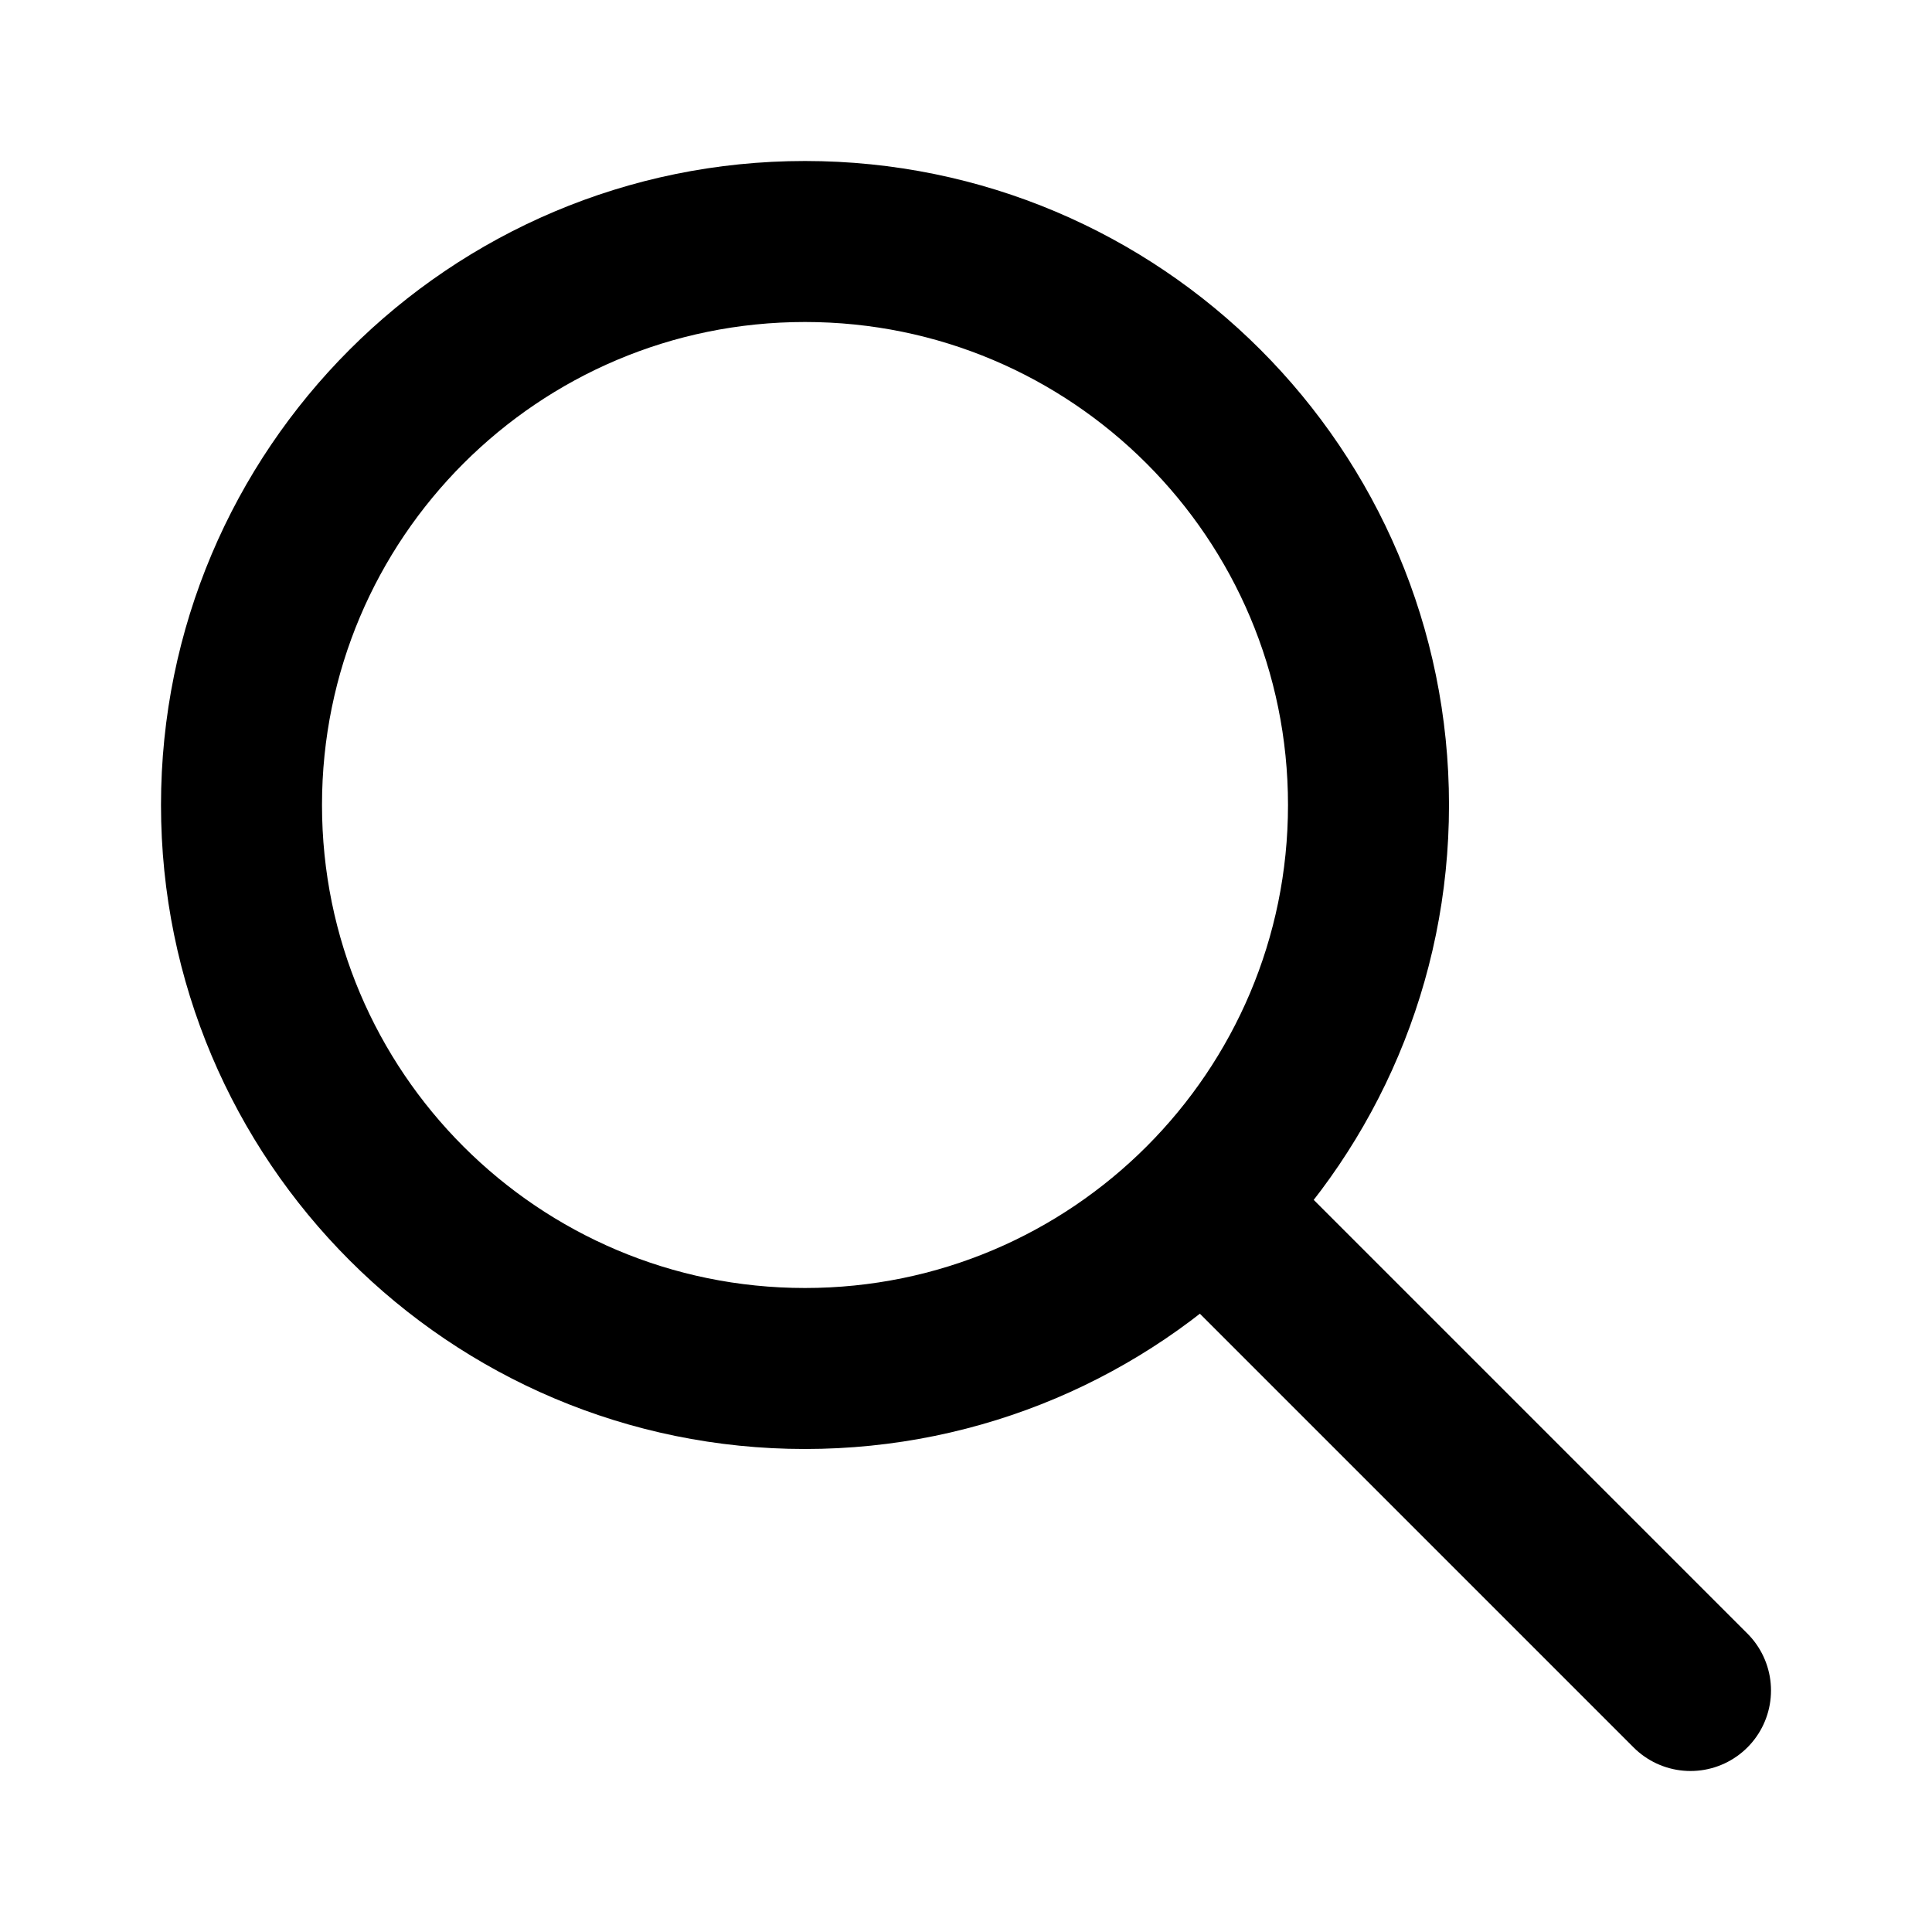
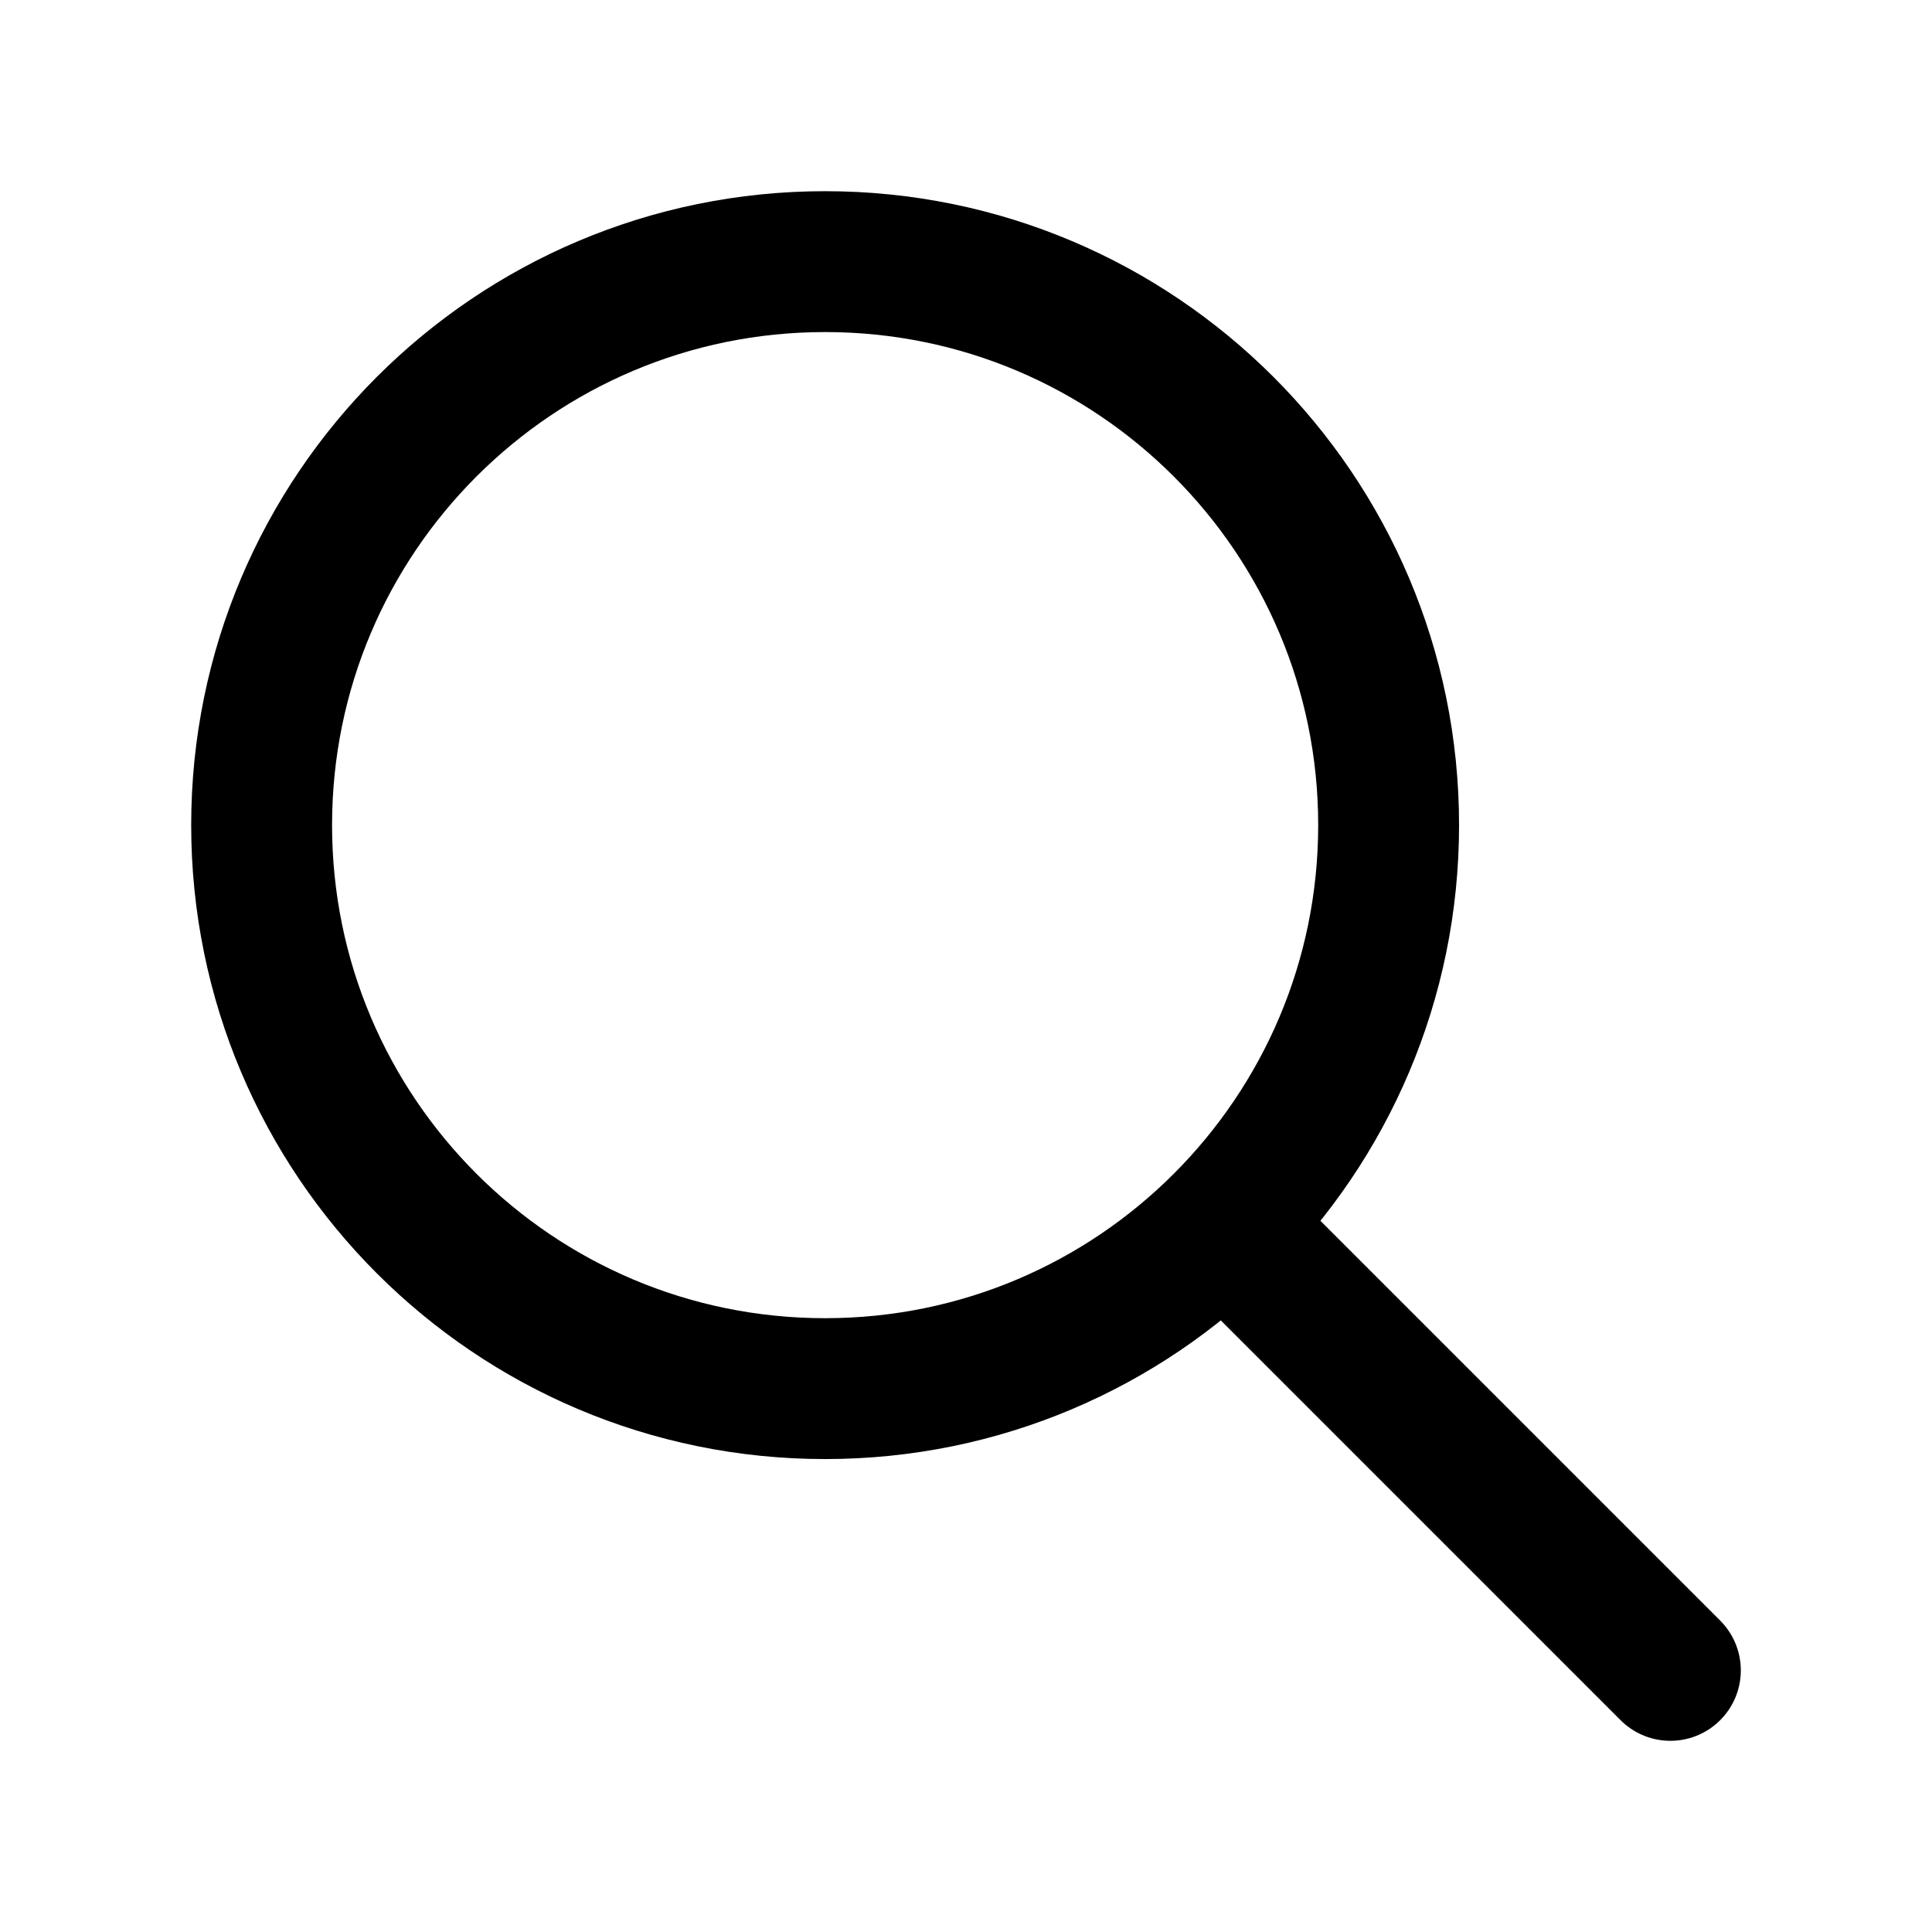
- <svg xmlns="http://www.w3.org/2000/svg" width="24" height="24" viewBox="0 0 24 24" fill="none" stroke="currentColor" stroke-width="2" stroke-linecap="round" stroke-linejoin="round">
-   <path d="M3 10a7 7 0 1 0 14 0a7 7 0 1 0 -14 0" />
-   <path d="M21 21l-6 -6" />
+ <svg xmlns="http://www.w3.org/2000/svg" viewBox="0 0 24 24" fill="none" stroke="currentColor" stroke-width="1.75" stroke-linecap="round" stroke-linejoin="round">
+   <circle cx="10.25" cy="10.25" r="7" />
+   <path d="M15.4 15.4L20.75 20.75" />
</svg>
